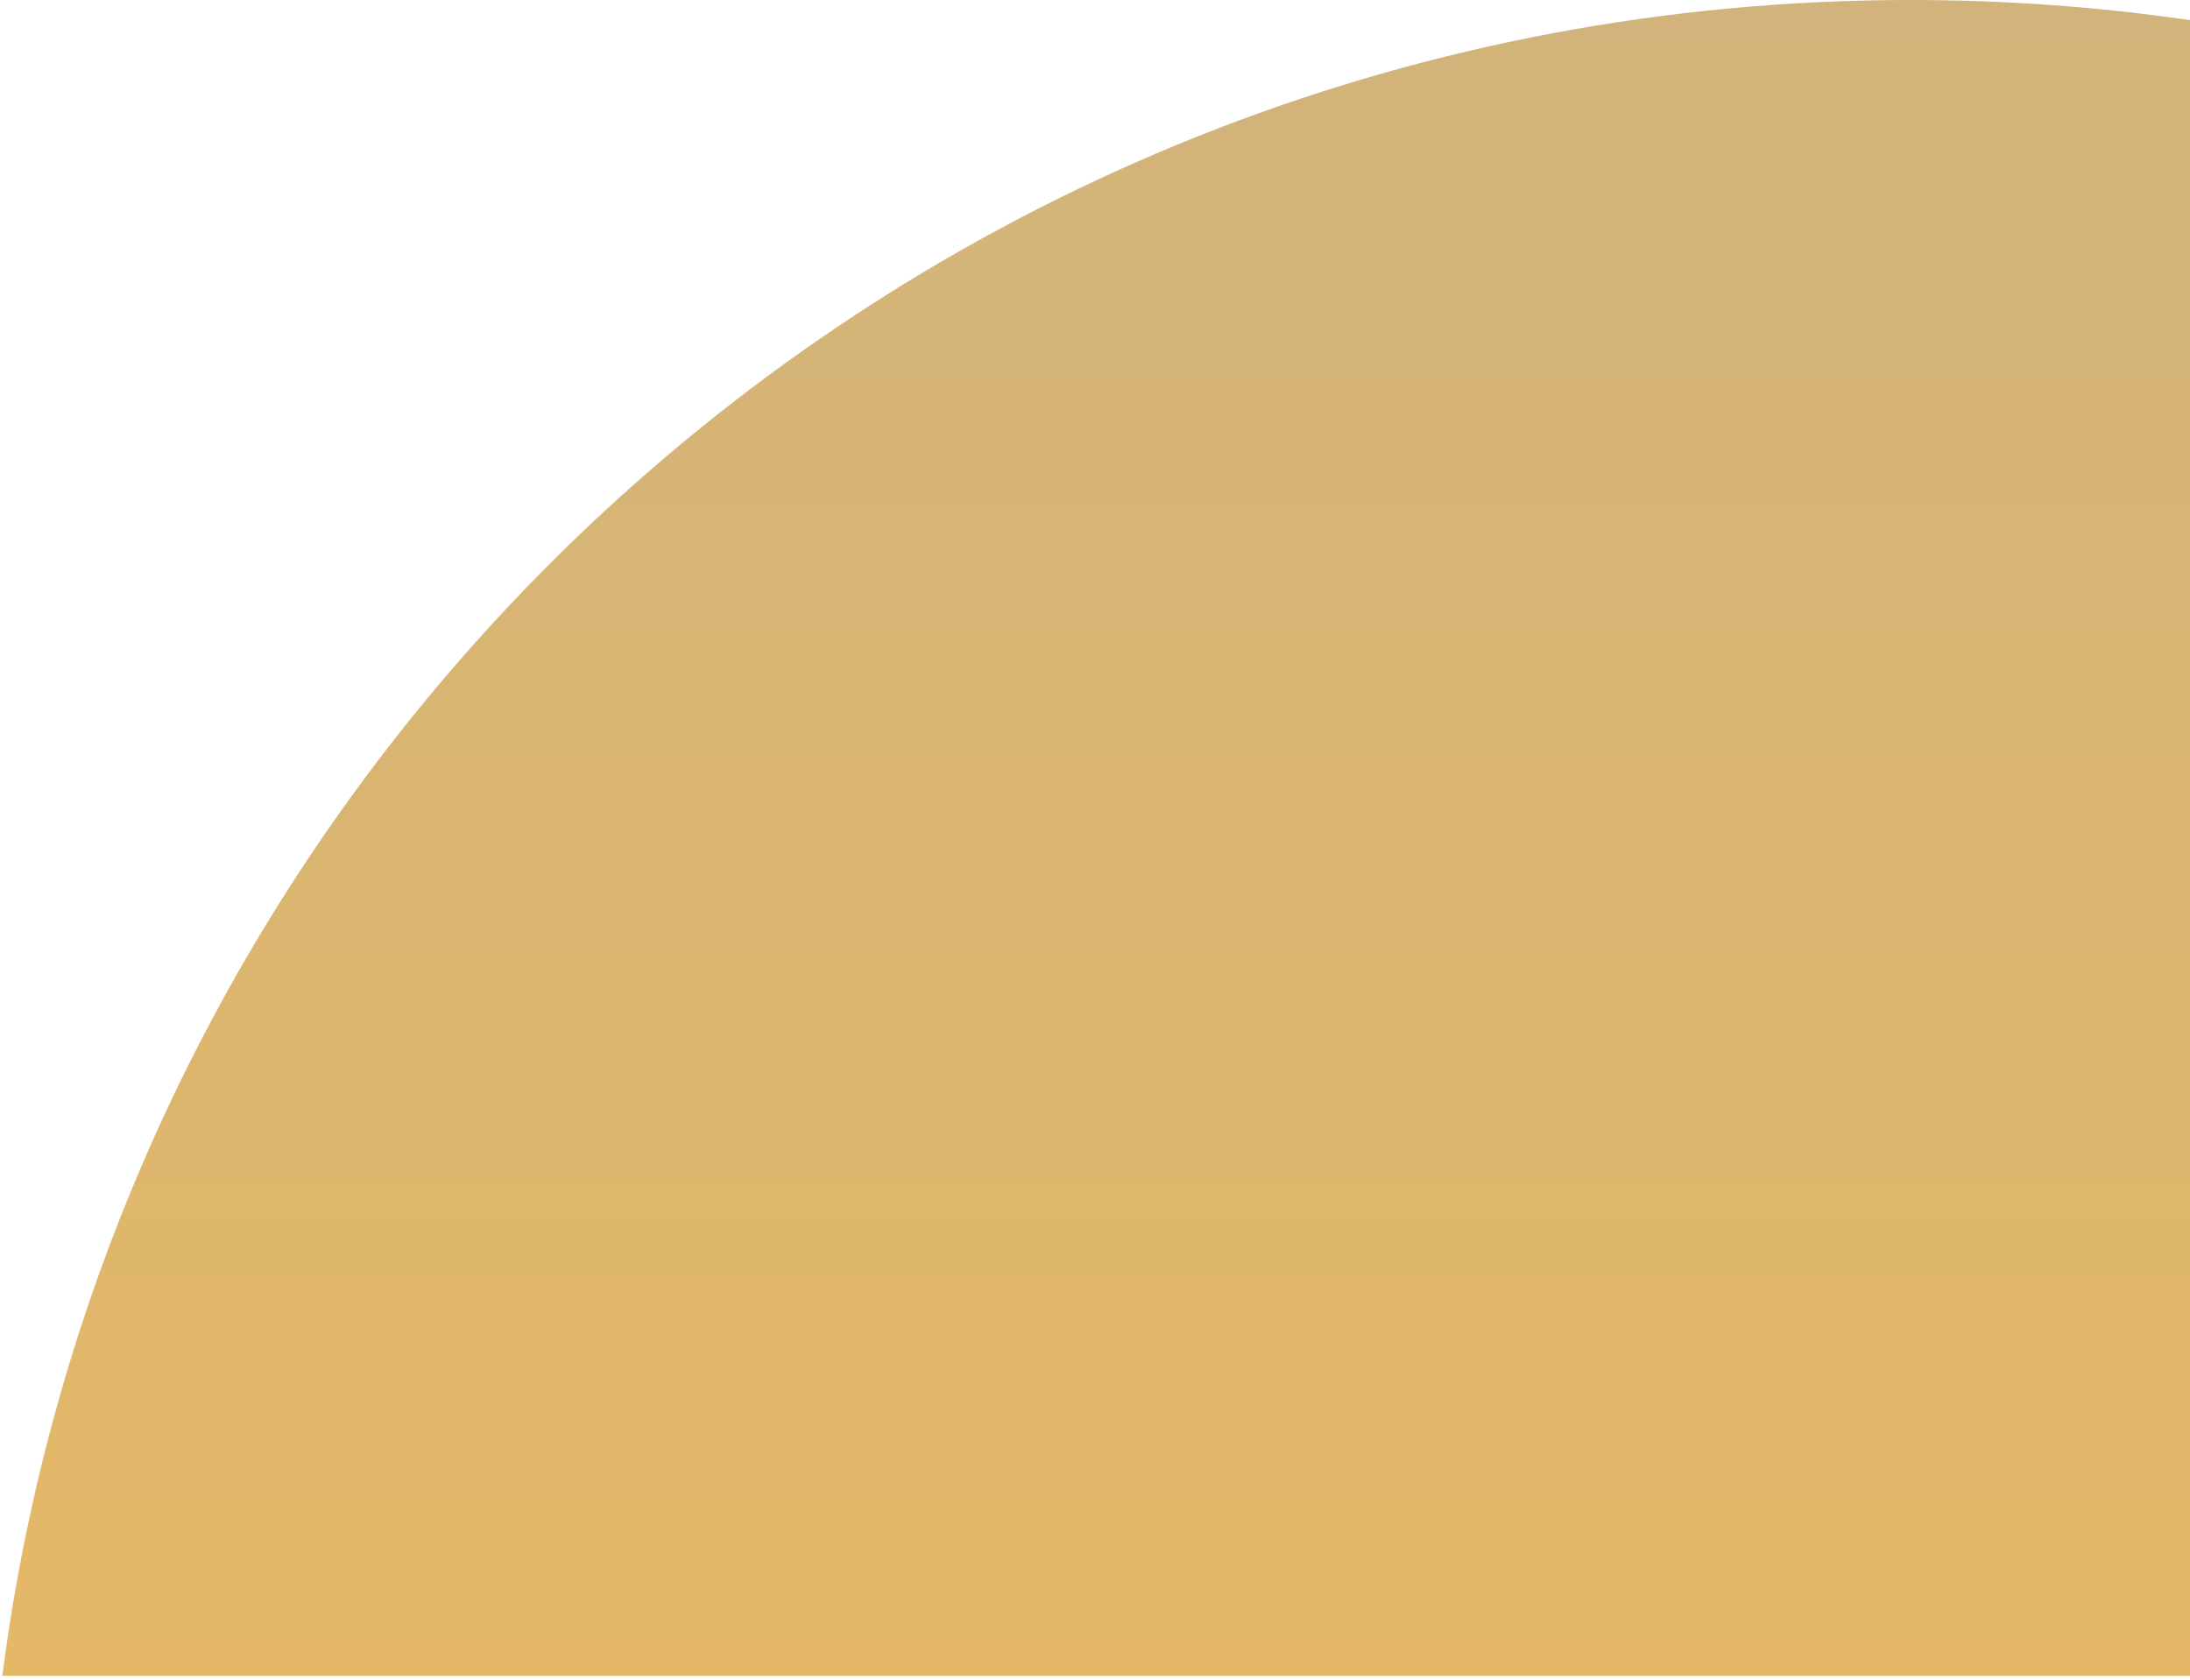
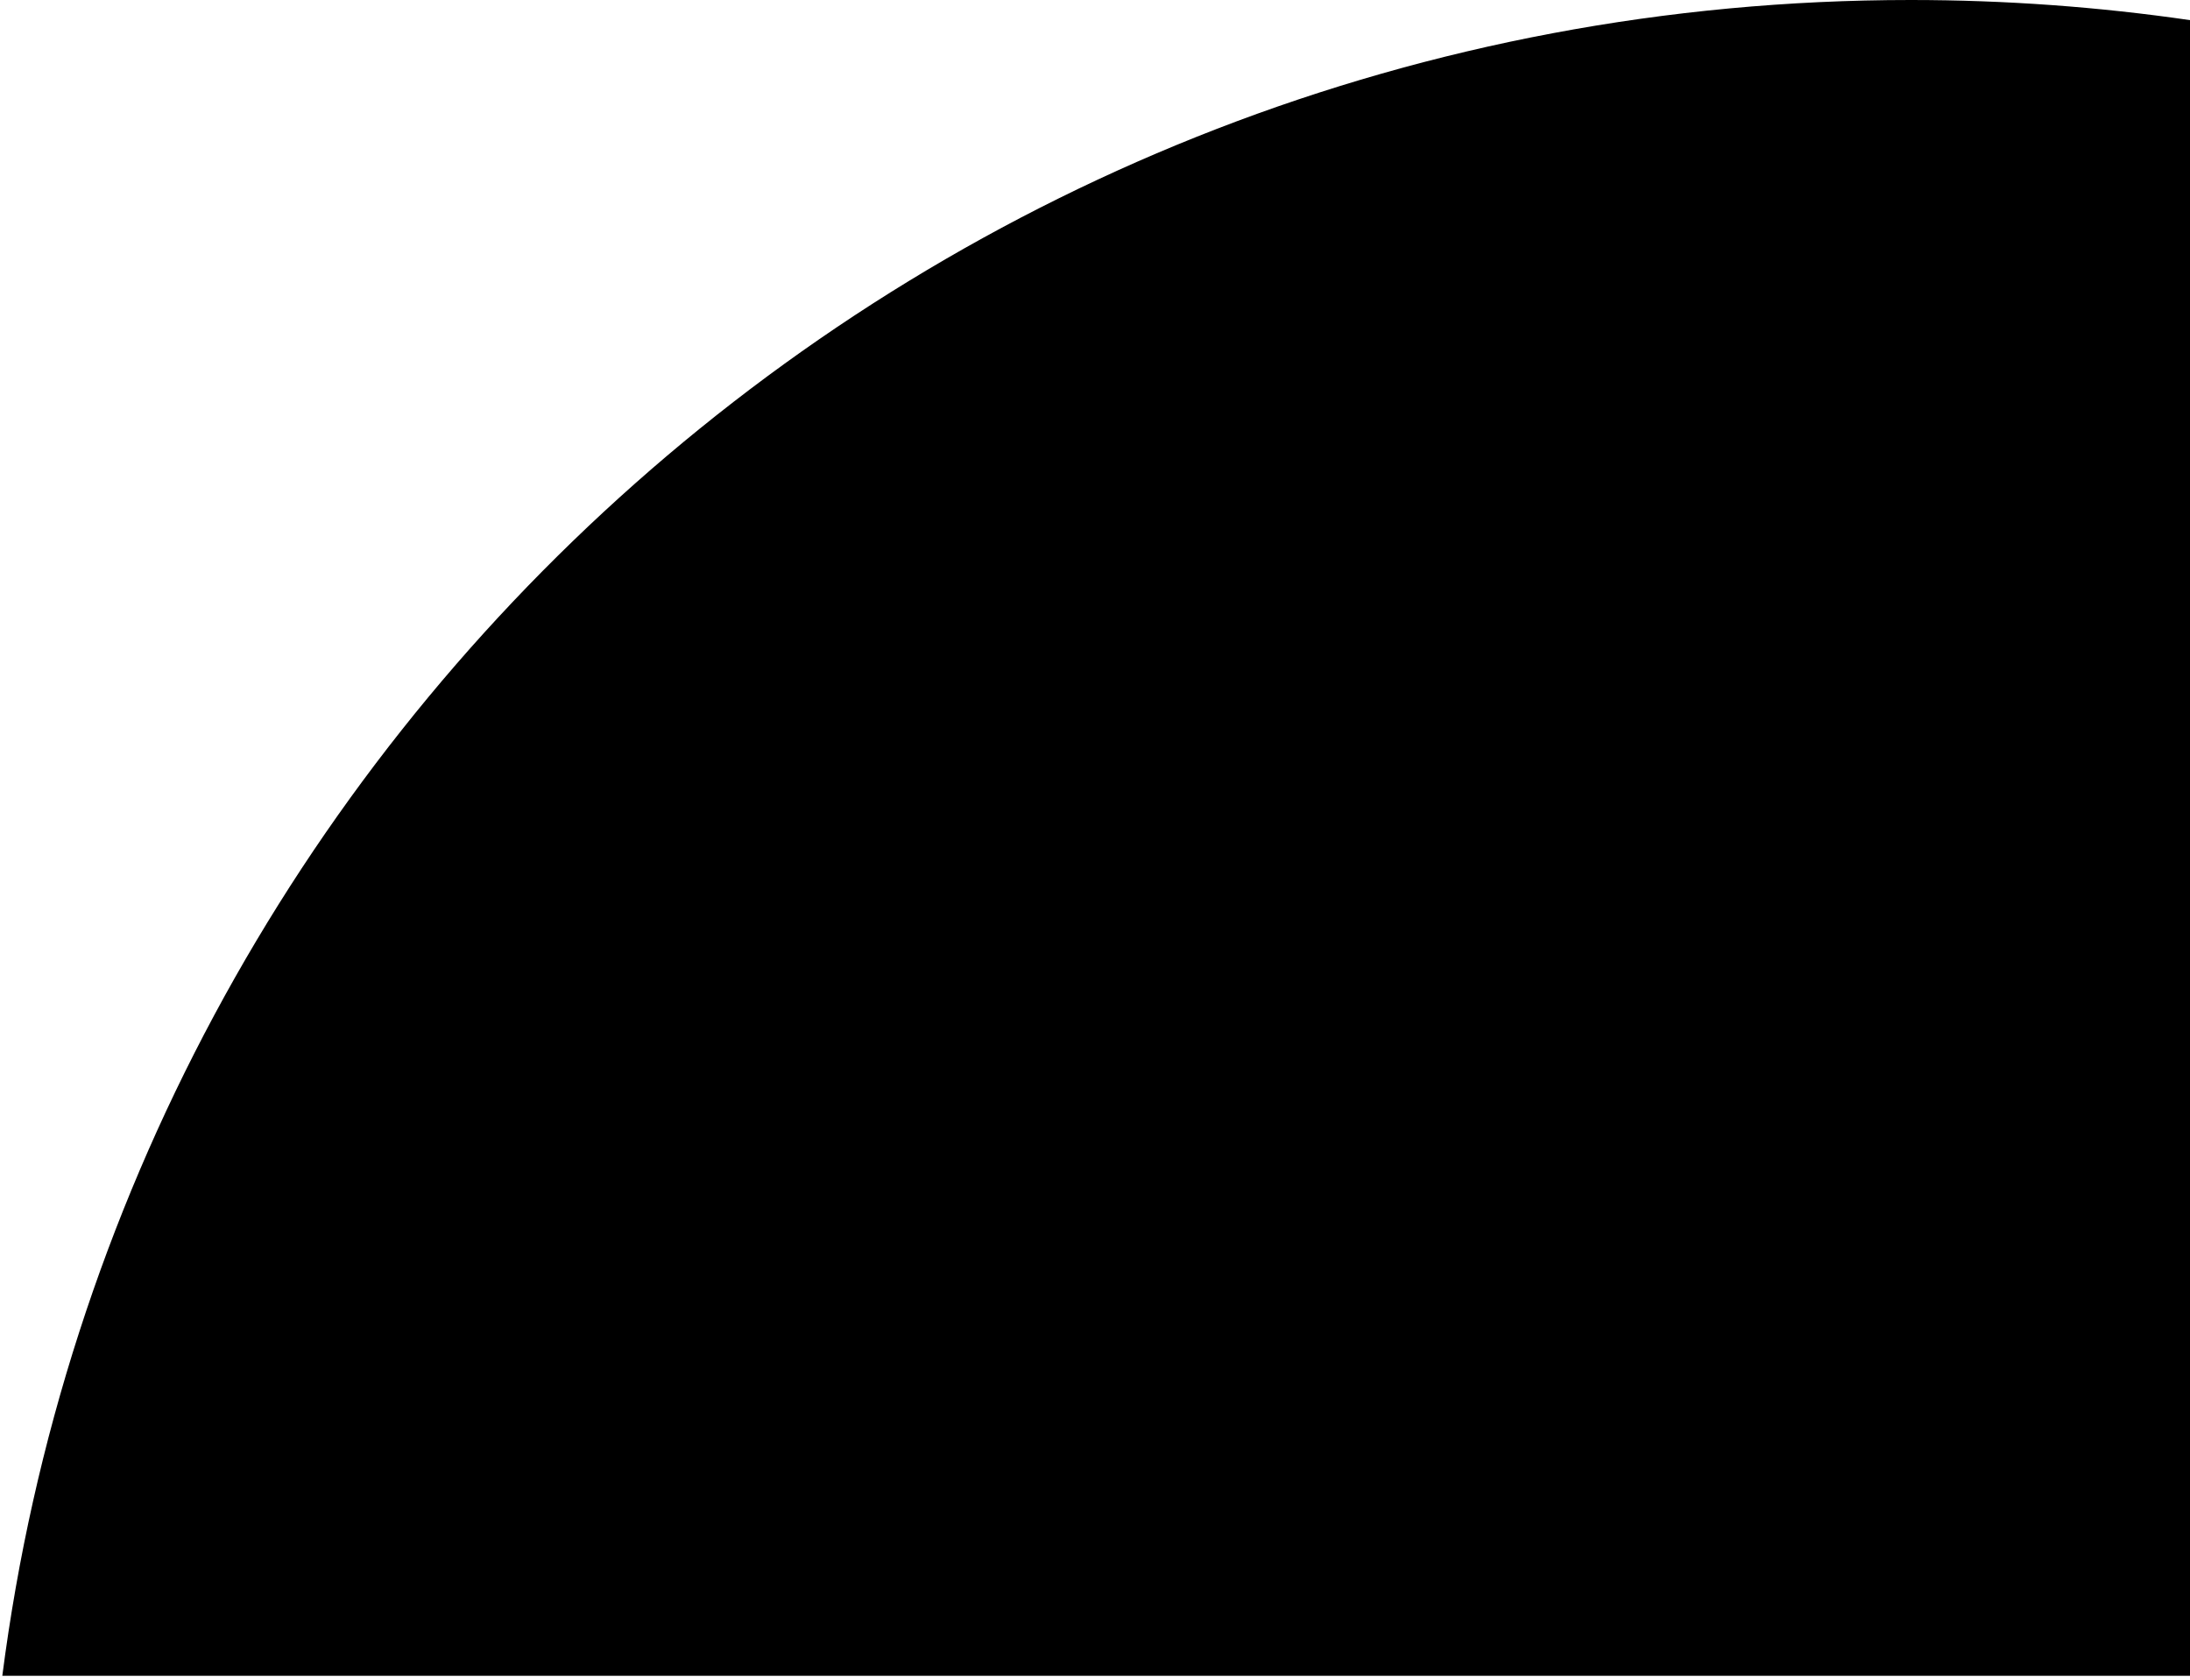
<svg xmlns="http://www.w3.org/2000/svg" width="73" height="56" viewBox="0 0 73 56" fill="none">
  <path fill-rule="evenodd" clip-rule="evenodd" d="M73.001 0.671V55.866H0.077C4.136 24.351 31.069 0 63.688 0C66.851 0 69.96 0.229 73.001 0.671Z" fill="url(#paint0_linear_4875_55580)" />
  <defs>
    <linearGradient id="paint0_linear_4875_55580" x1="36.539" y1="0" x2="36.539" y2="55.866" gradientUnits="userSpaceOnUse">
-       <stop stop-color="#D1B37B" />
-       <stop offset="1" stop-color="#E4B867" />
+       <stop stopColor="#D1B37B" />
+       <stop offset="1" stopColor="#E4B867" />
    </linearGradient>
  </defs>
</svg>
